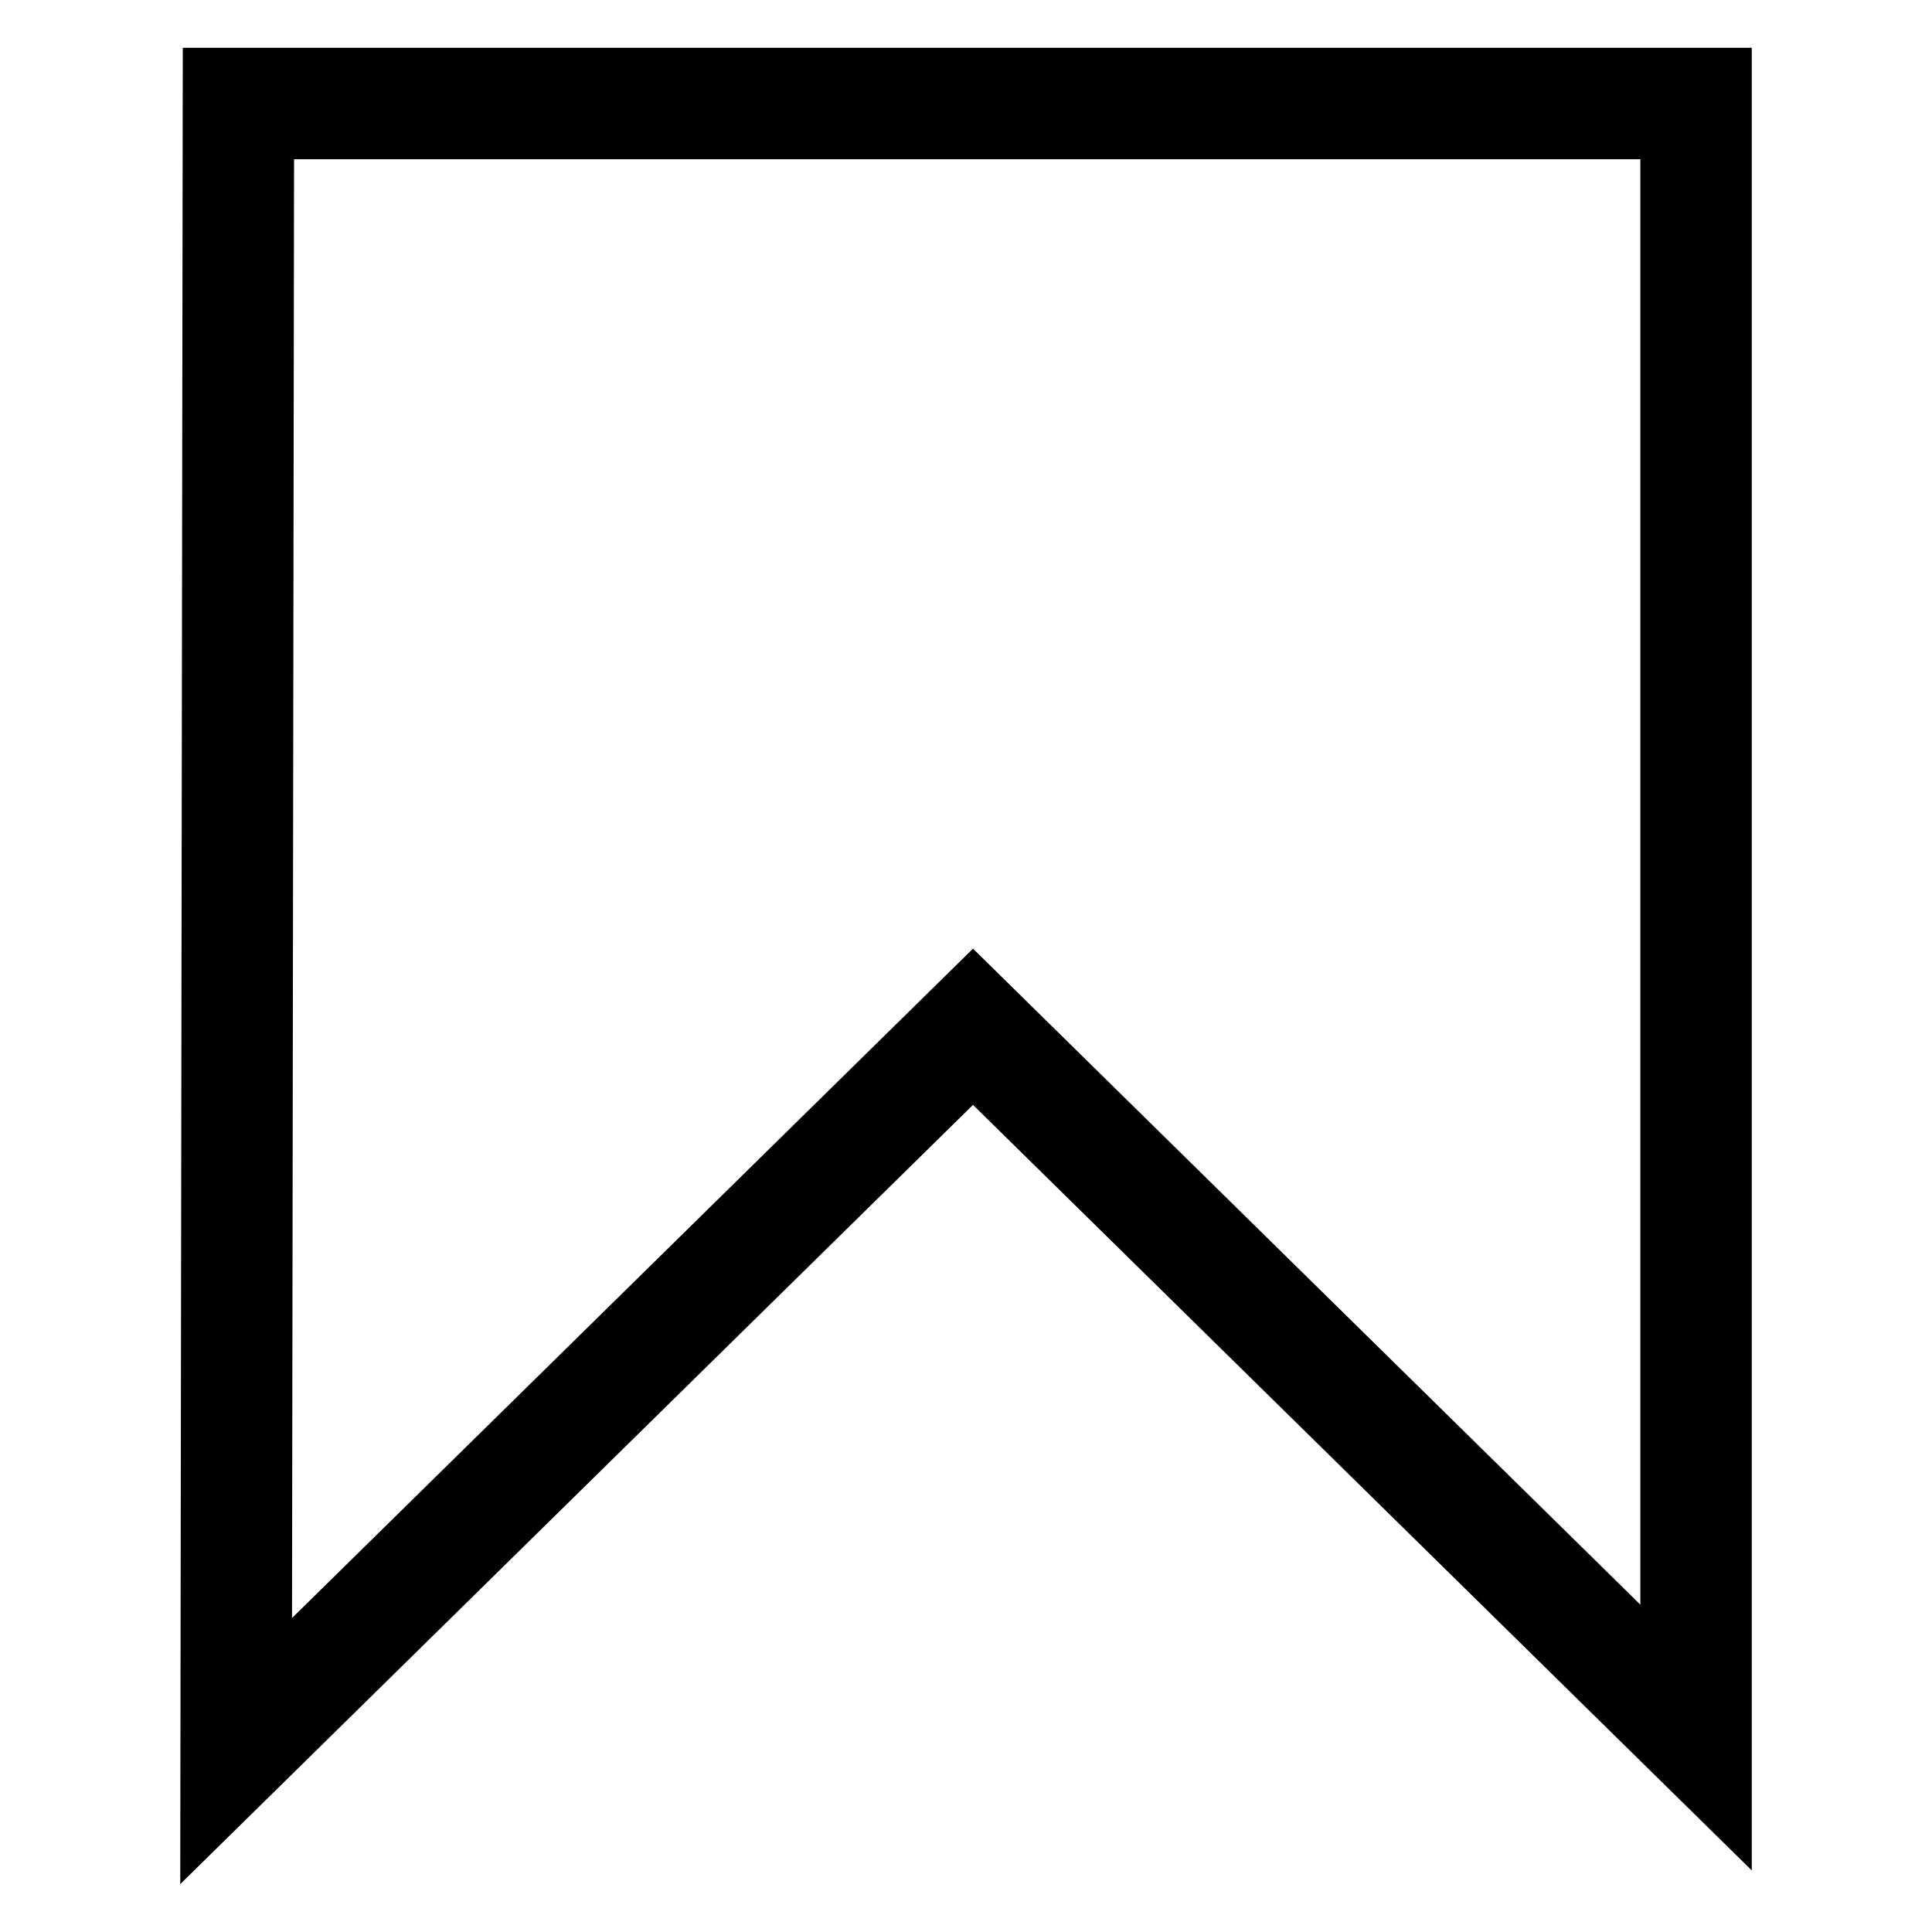
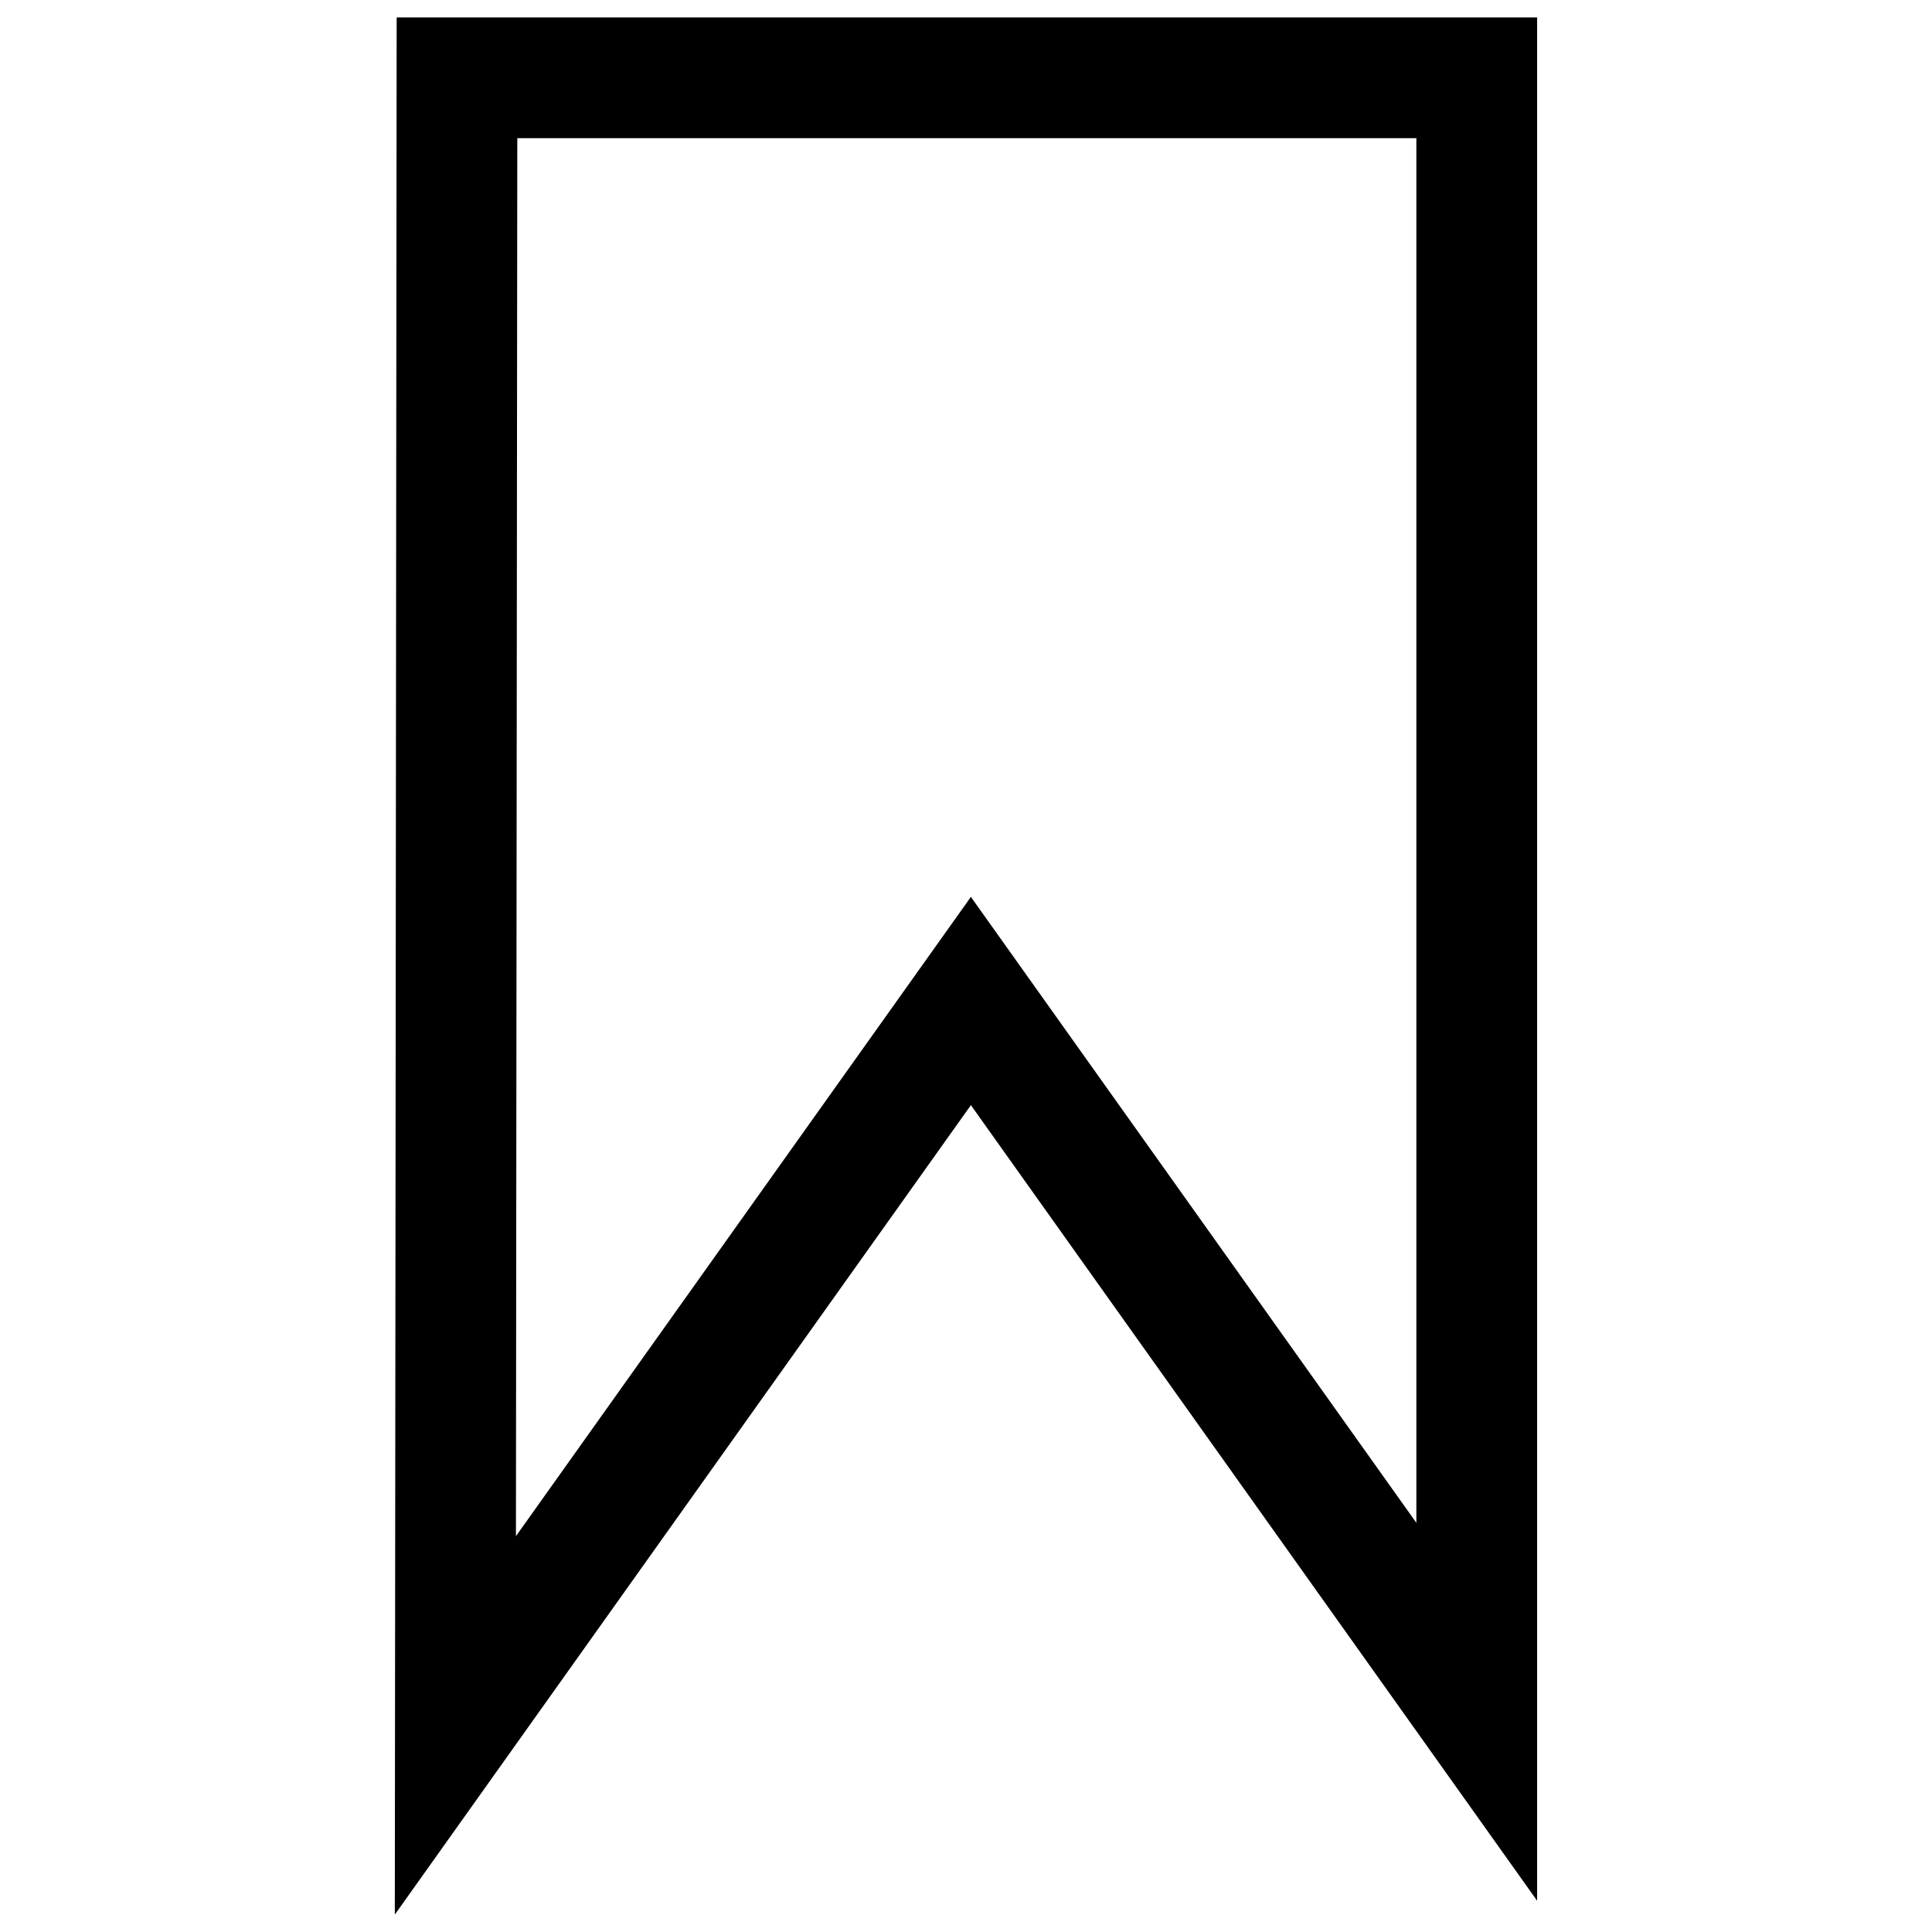
<svg xmlns="http://www.w3.org/2000/svg" width="64px" height="64px" viewBox="0 0 64 64" version="1.1" id="SVGRoot">
  <defs id="defs5152" />
  <g id="layer1">
-     <path style="fill:none;stroke:#000000;stroke-width:3.691;stroke-linecap:butt;stroke-linejoin:miter;stroke-miterlimit:4;stroke-dasharray:none;stroke-opacity:1" d="M 7.898,3.43 7.822,58.007 32.232,34.013 56.184,57.558 V 3.43 Z" id="path5165" />
+     <path style="fill:none;stroke:#000000;stroke-width:4;stroke-linecap:butt;stroke-linejoin:miter;stroke-miterlimit:4;stroke-dasharray:none;stroke-opacity:1" d="M 15.138,2.577 15.085,57.155 32.162,33.16 48.919,56.705 V 2.577 Z" id="path5165" />
  </g>
</svg>
